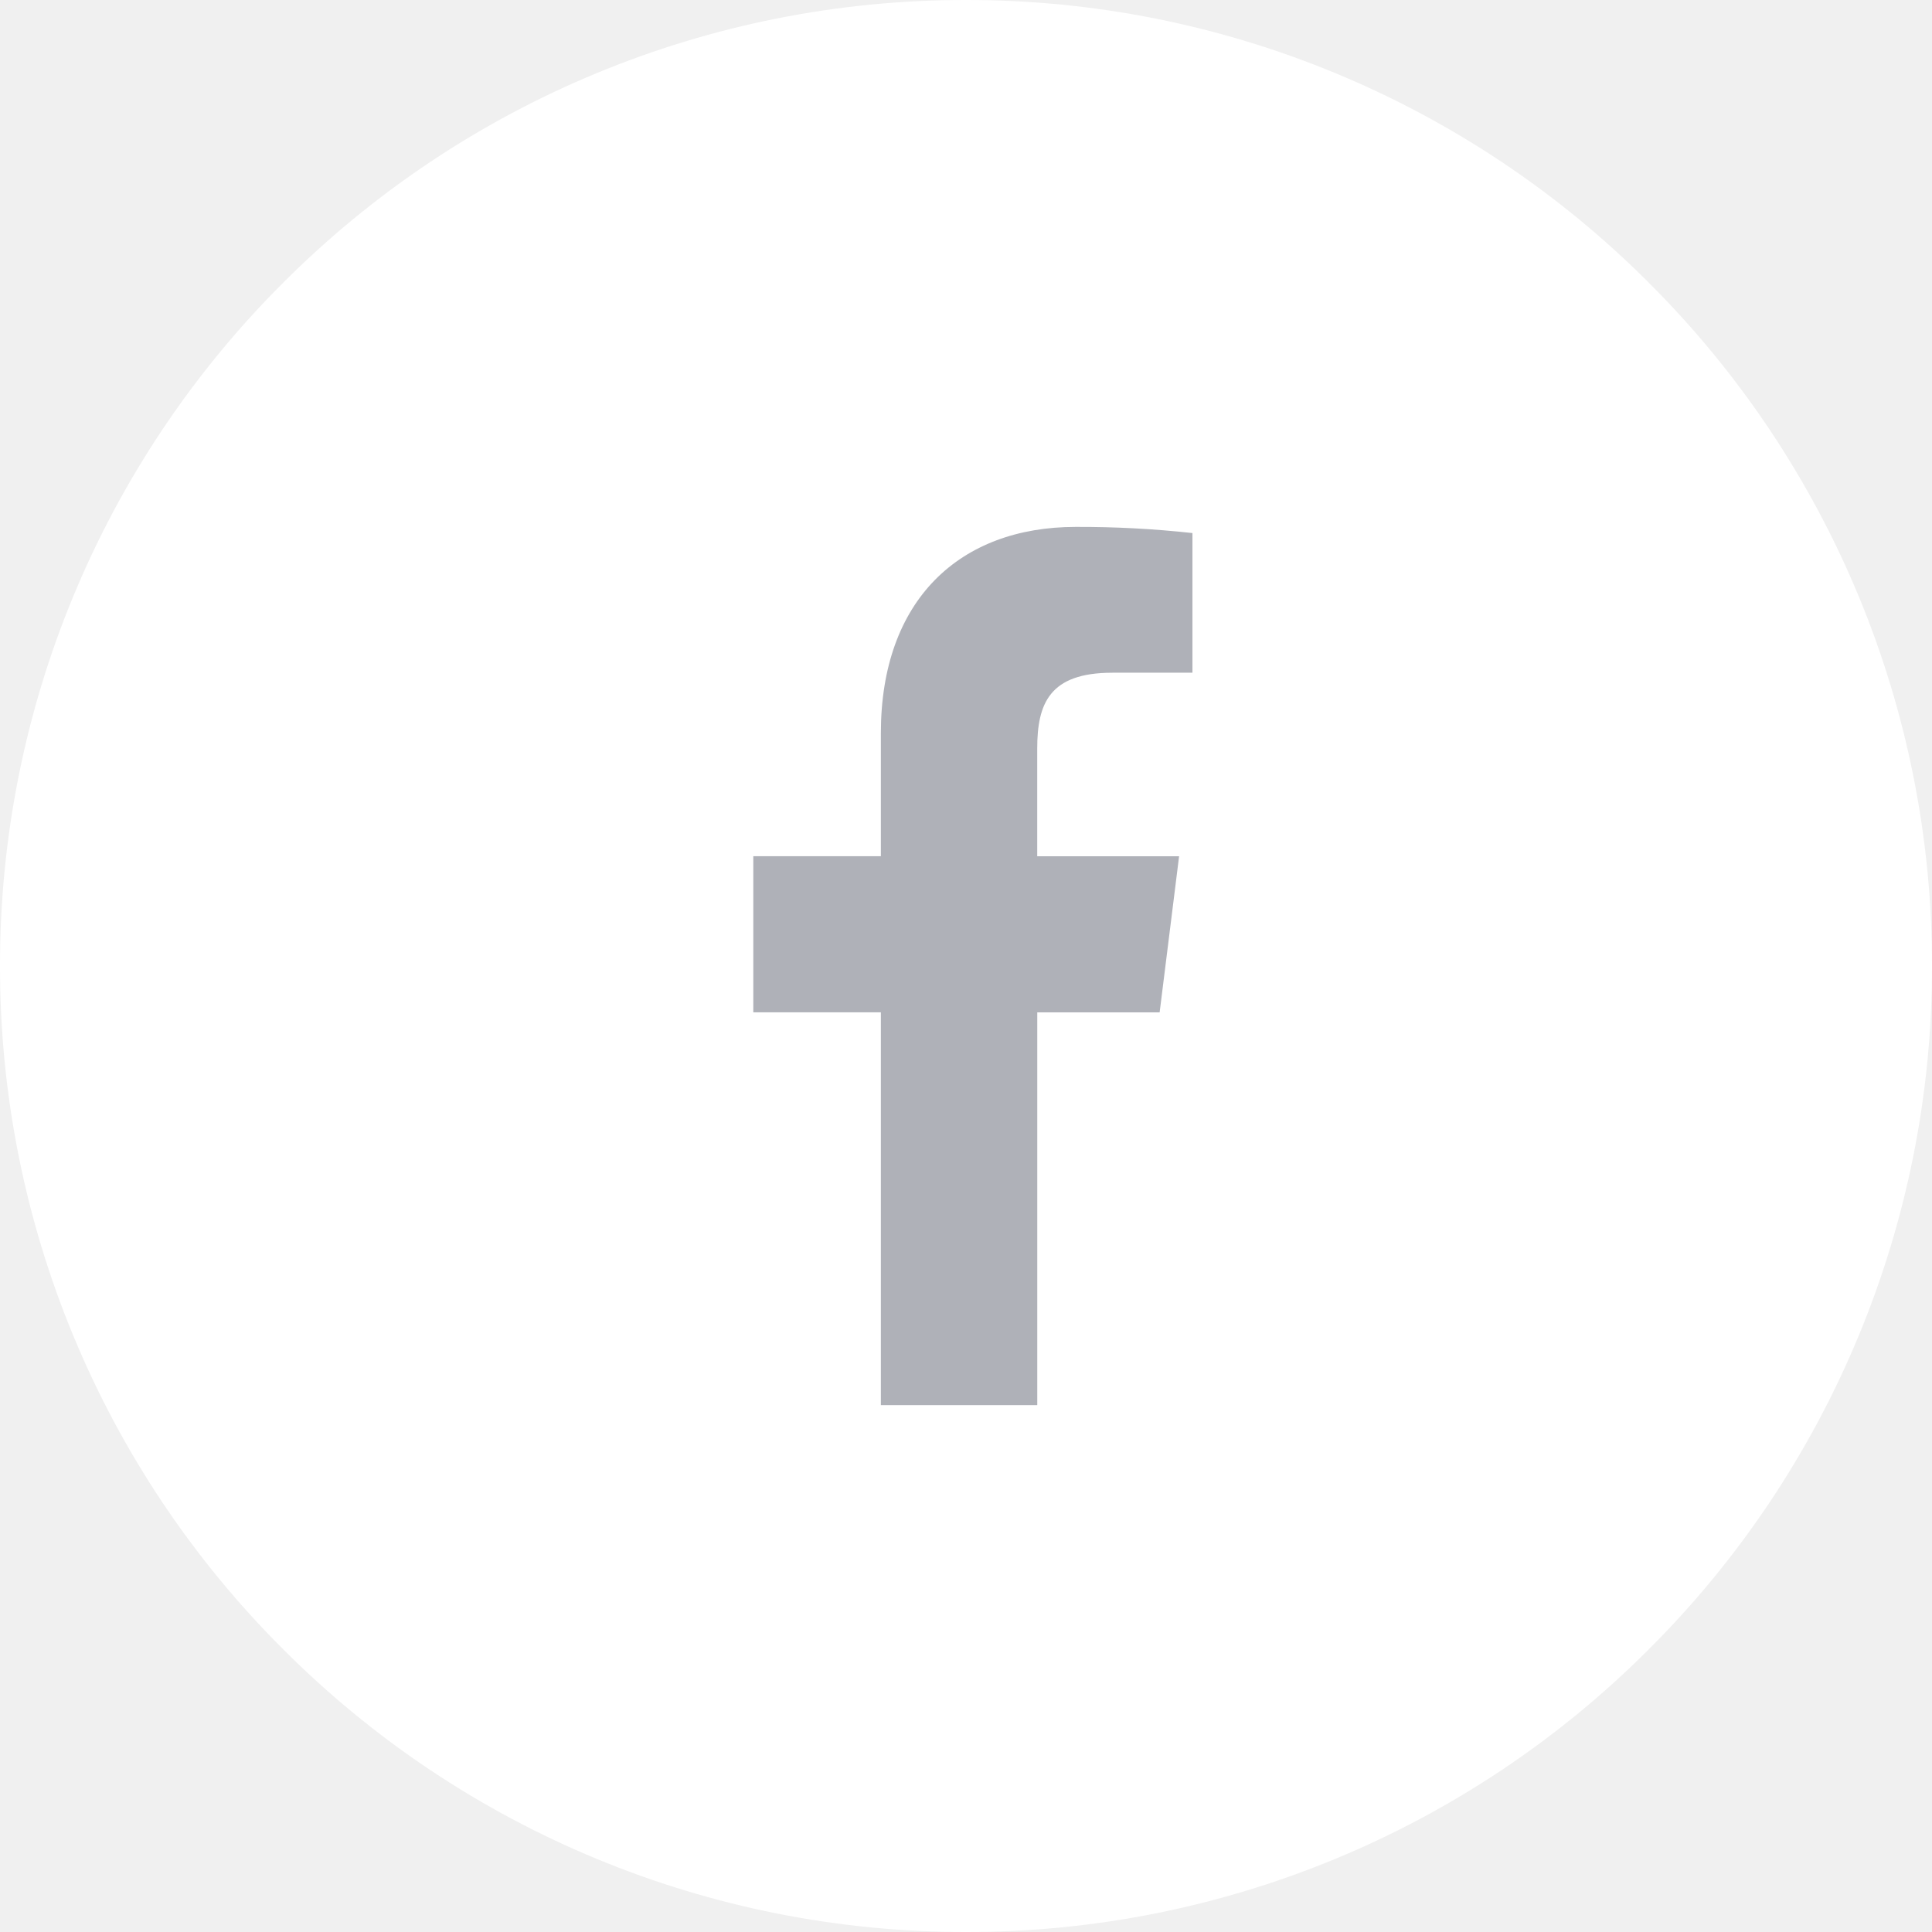
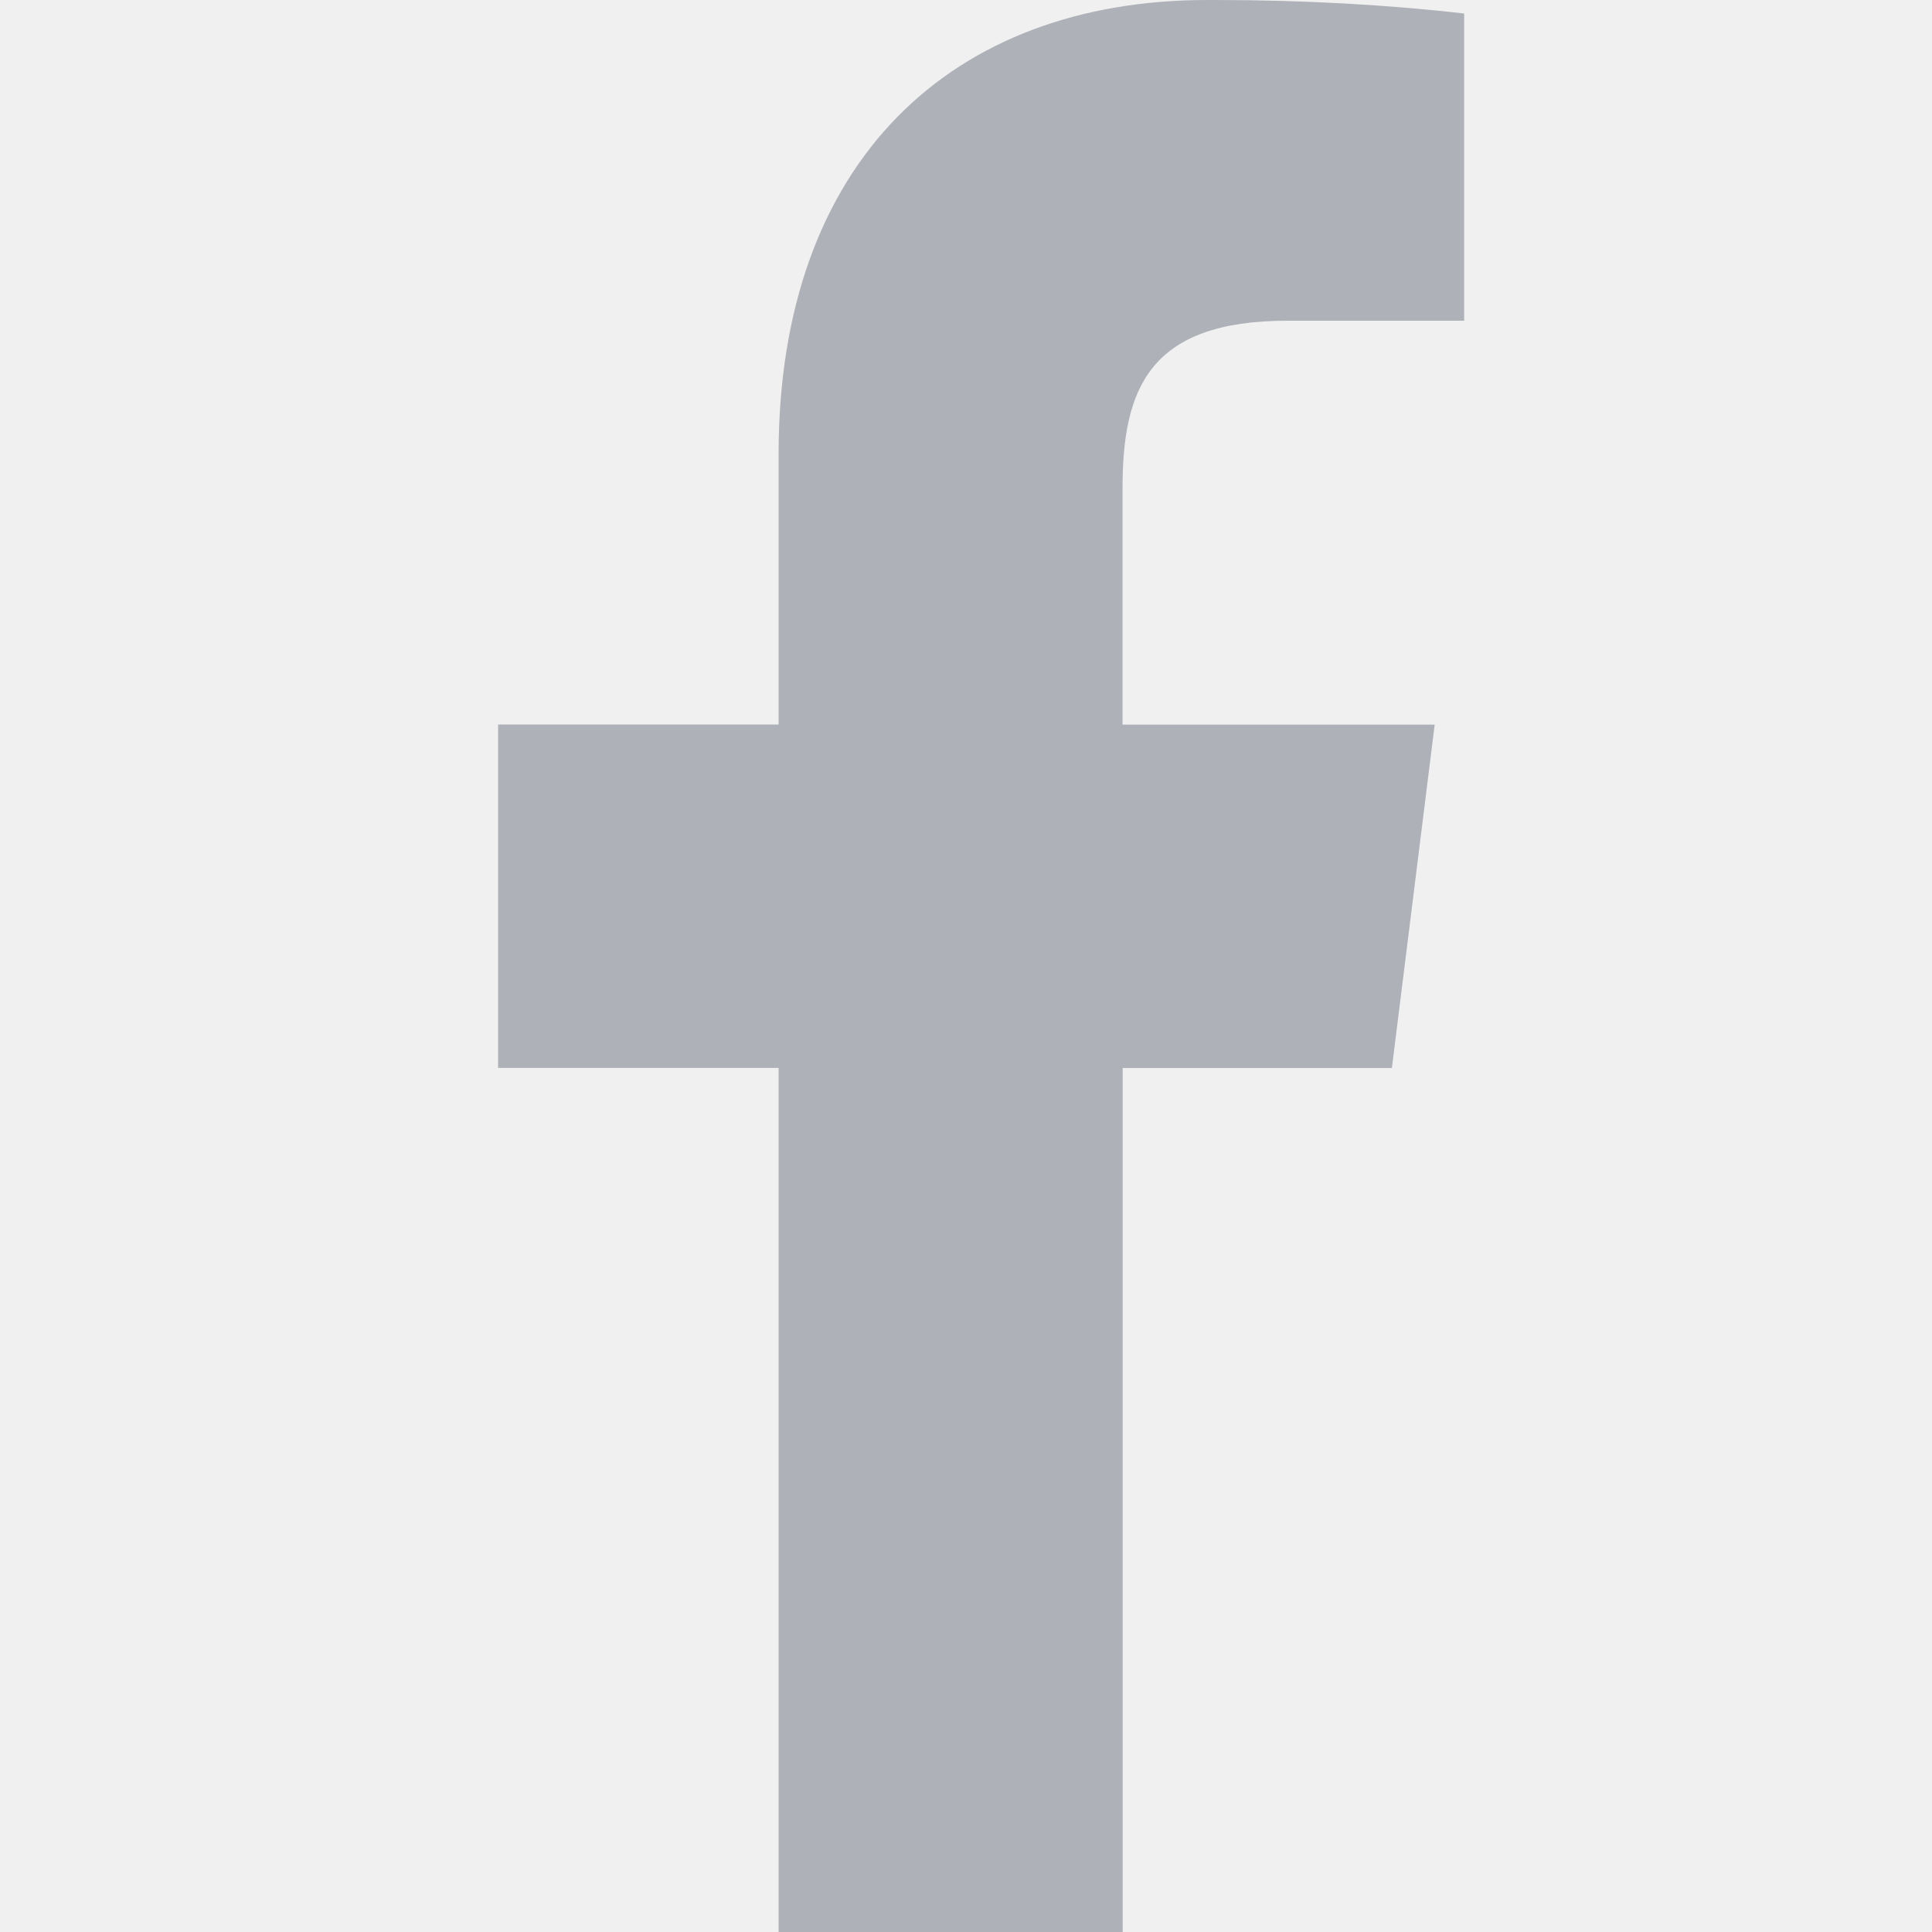
- <svg xmlns="http://www.w3.org/2000/svg" width="44" height="44" fill="none">
-   <path fill="#fff" d="M44 22a21.931 21.931 0 0 1-6.444 15.556A21.931 21.931 0 0 1 22 44a21.931 21.931 0 0 1-15.556-6.444A21.931 21.931 0 0 1 0 22 21.931 21.931 0 0 1 6.444 6.444 21.931 21.931 0 0 1 22 0a21.931 21.931 0 0 1 15.556 6.444A21.931 21.931 0 0 1 44 22Z" />
-   <g clip-path="url(#a)">
-     <path fill="#AFB1B8" d="M25.33 15.32h1.827v-3.18a23.588 23.588 0 0 0-2.66-.14c-2.633 0-4.436 1.656-4.436 4.7v2.8h-2.905v3.555h2.905V32h3.562v-8.944h2.787l.443-3.555h-3.231v-2.45c0-1.027.277-1.73 1.709-1.73Z" />
-   </g>
-   <defs>
-     <clipPath id="a">
-       <path fill="#fff" d="M12 12h20v20H12z" />
-     </clipPath>
-   </defs>
+ <svg xmlns="http://www.w3.org/2000/svg" version="1.1" width="32" height="32" viewBox="0 0 32 32">
+   <path fill="#afb1b8" d="M21.328 5.312h2.923v-5.088c-1.232-0.143-2.66-0.224-4.107-0.224-0.052 0-0.104 0-0.157 0h0.008c-4.213 0-7.099 2.65-7.099 7.52v4.48h-4.646v5.688h4.646v14.312h5.699v-14.31h4.459l0.709-5.688h-5.17v-3.922c0-1.643 0.443-2.768 2.734-2.768z" />
</svg>
